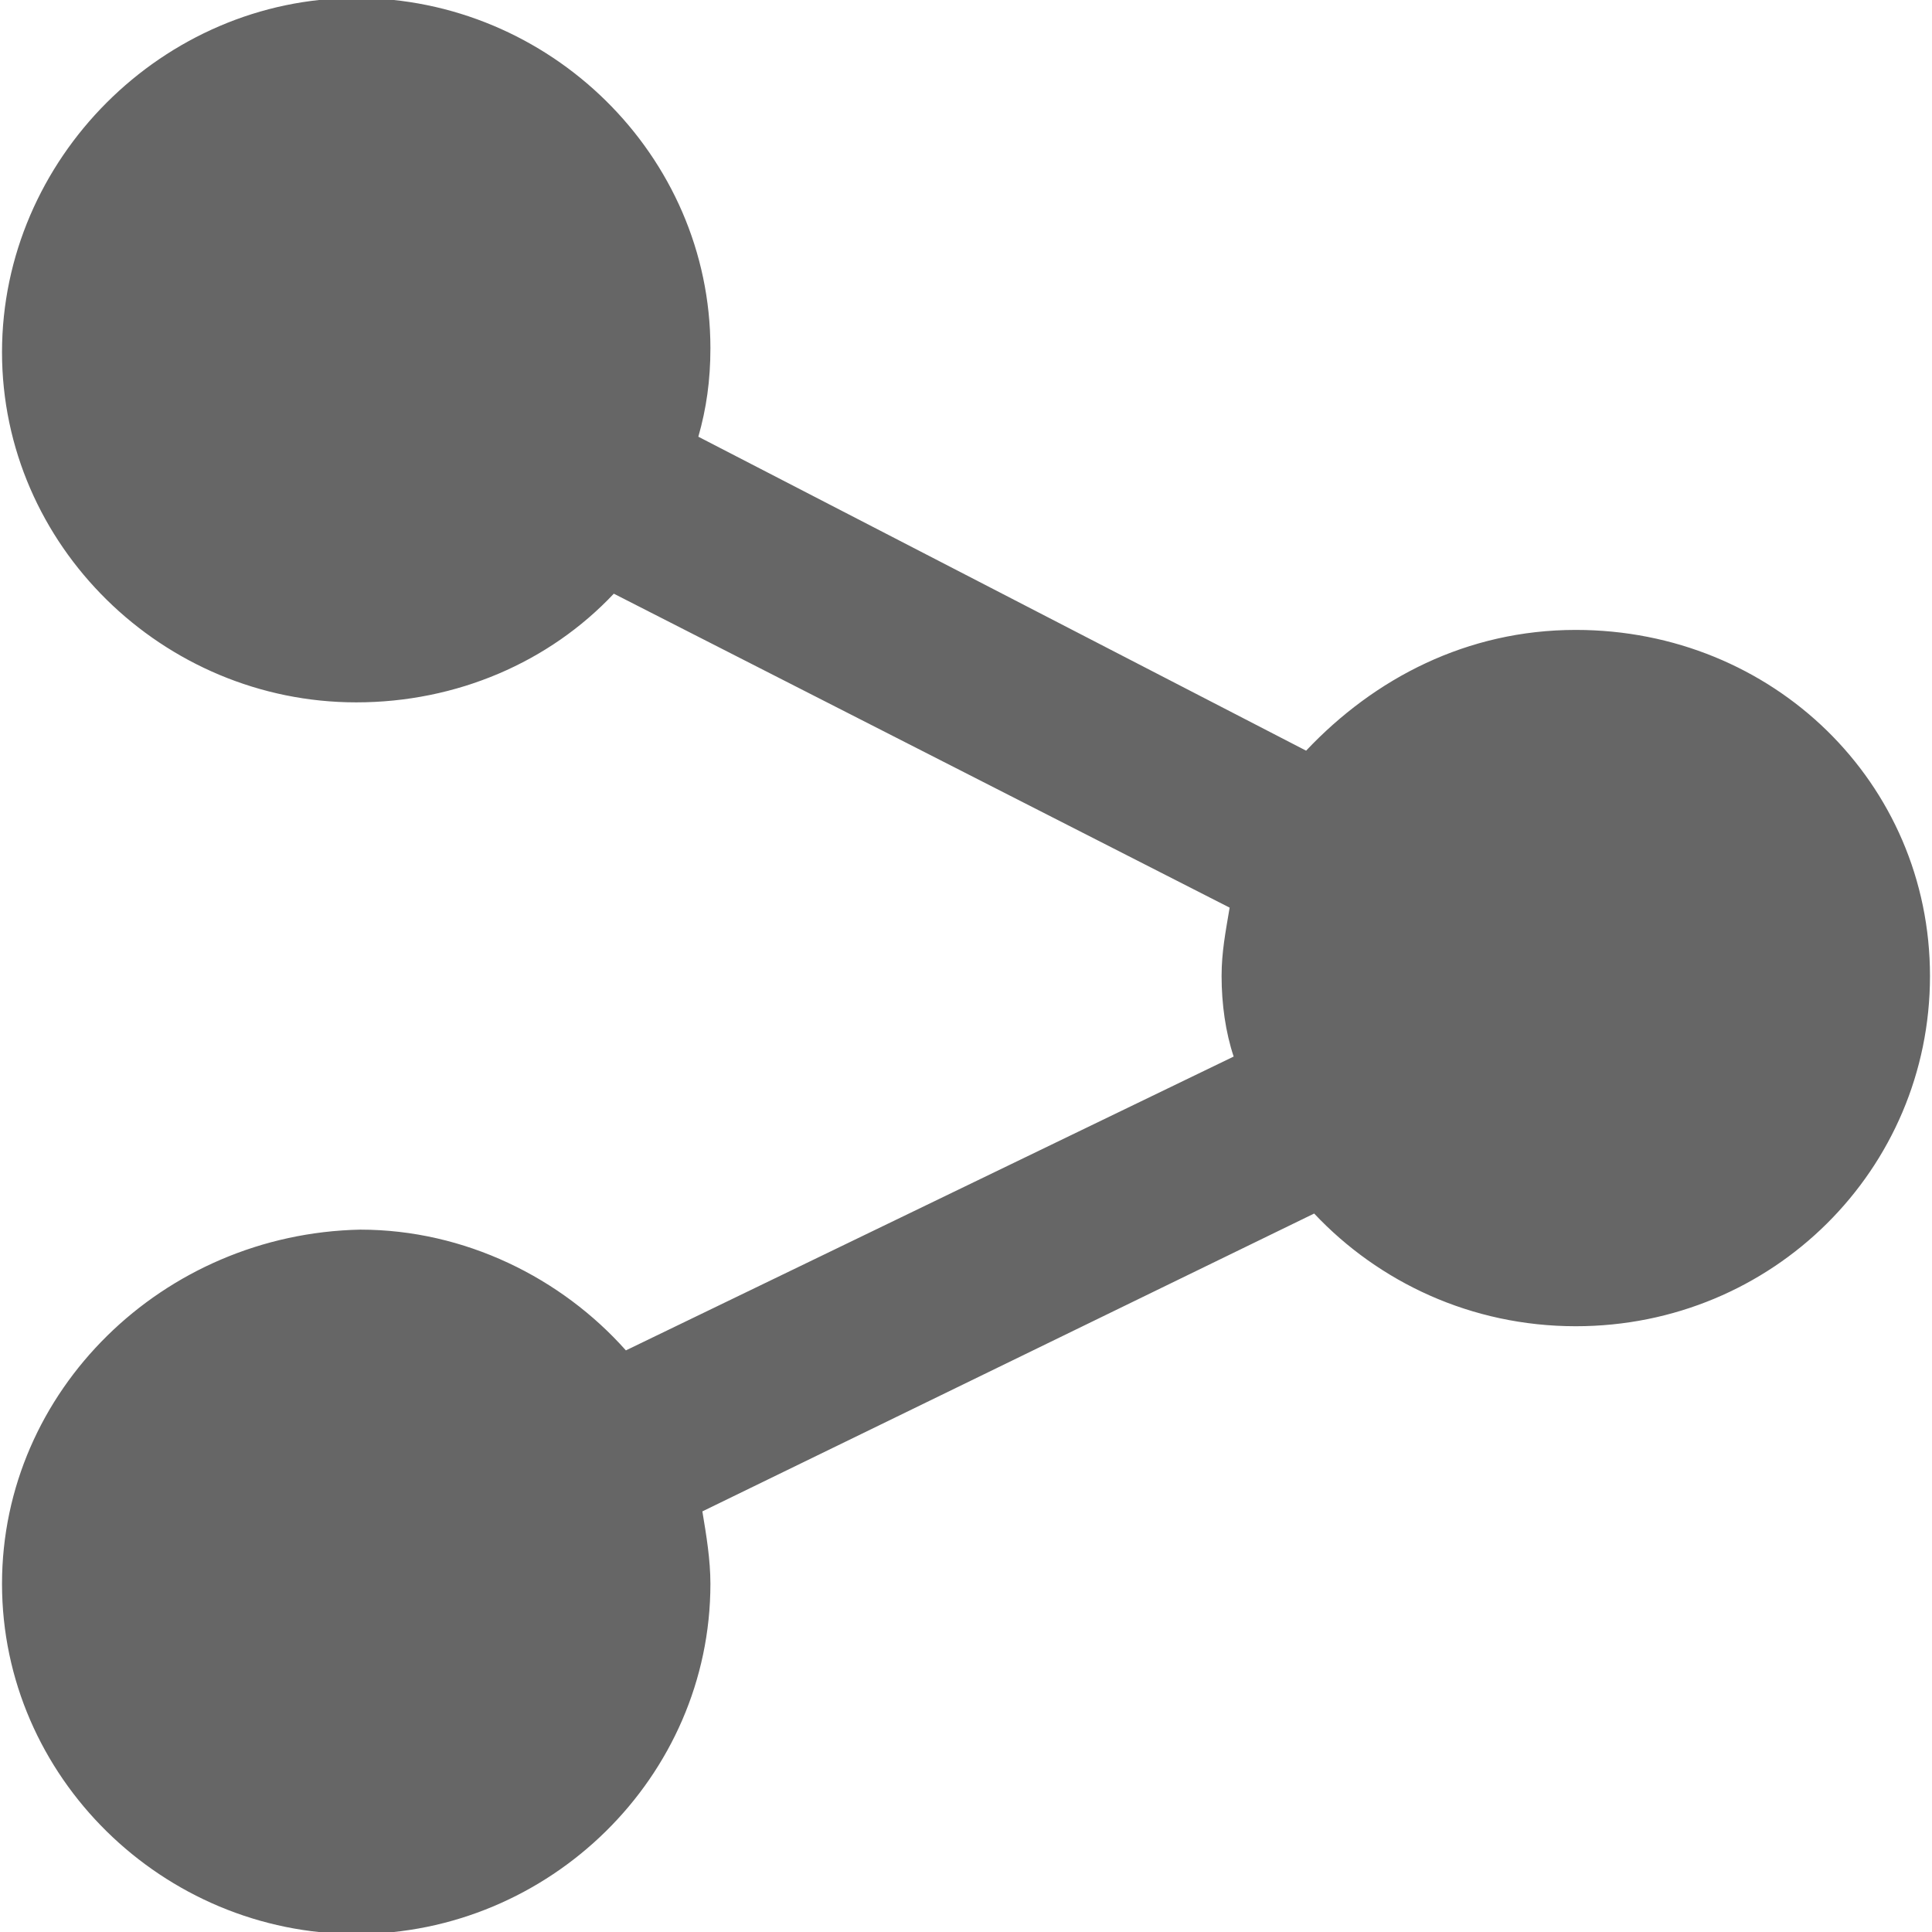
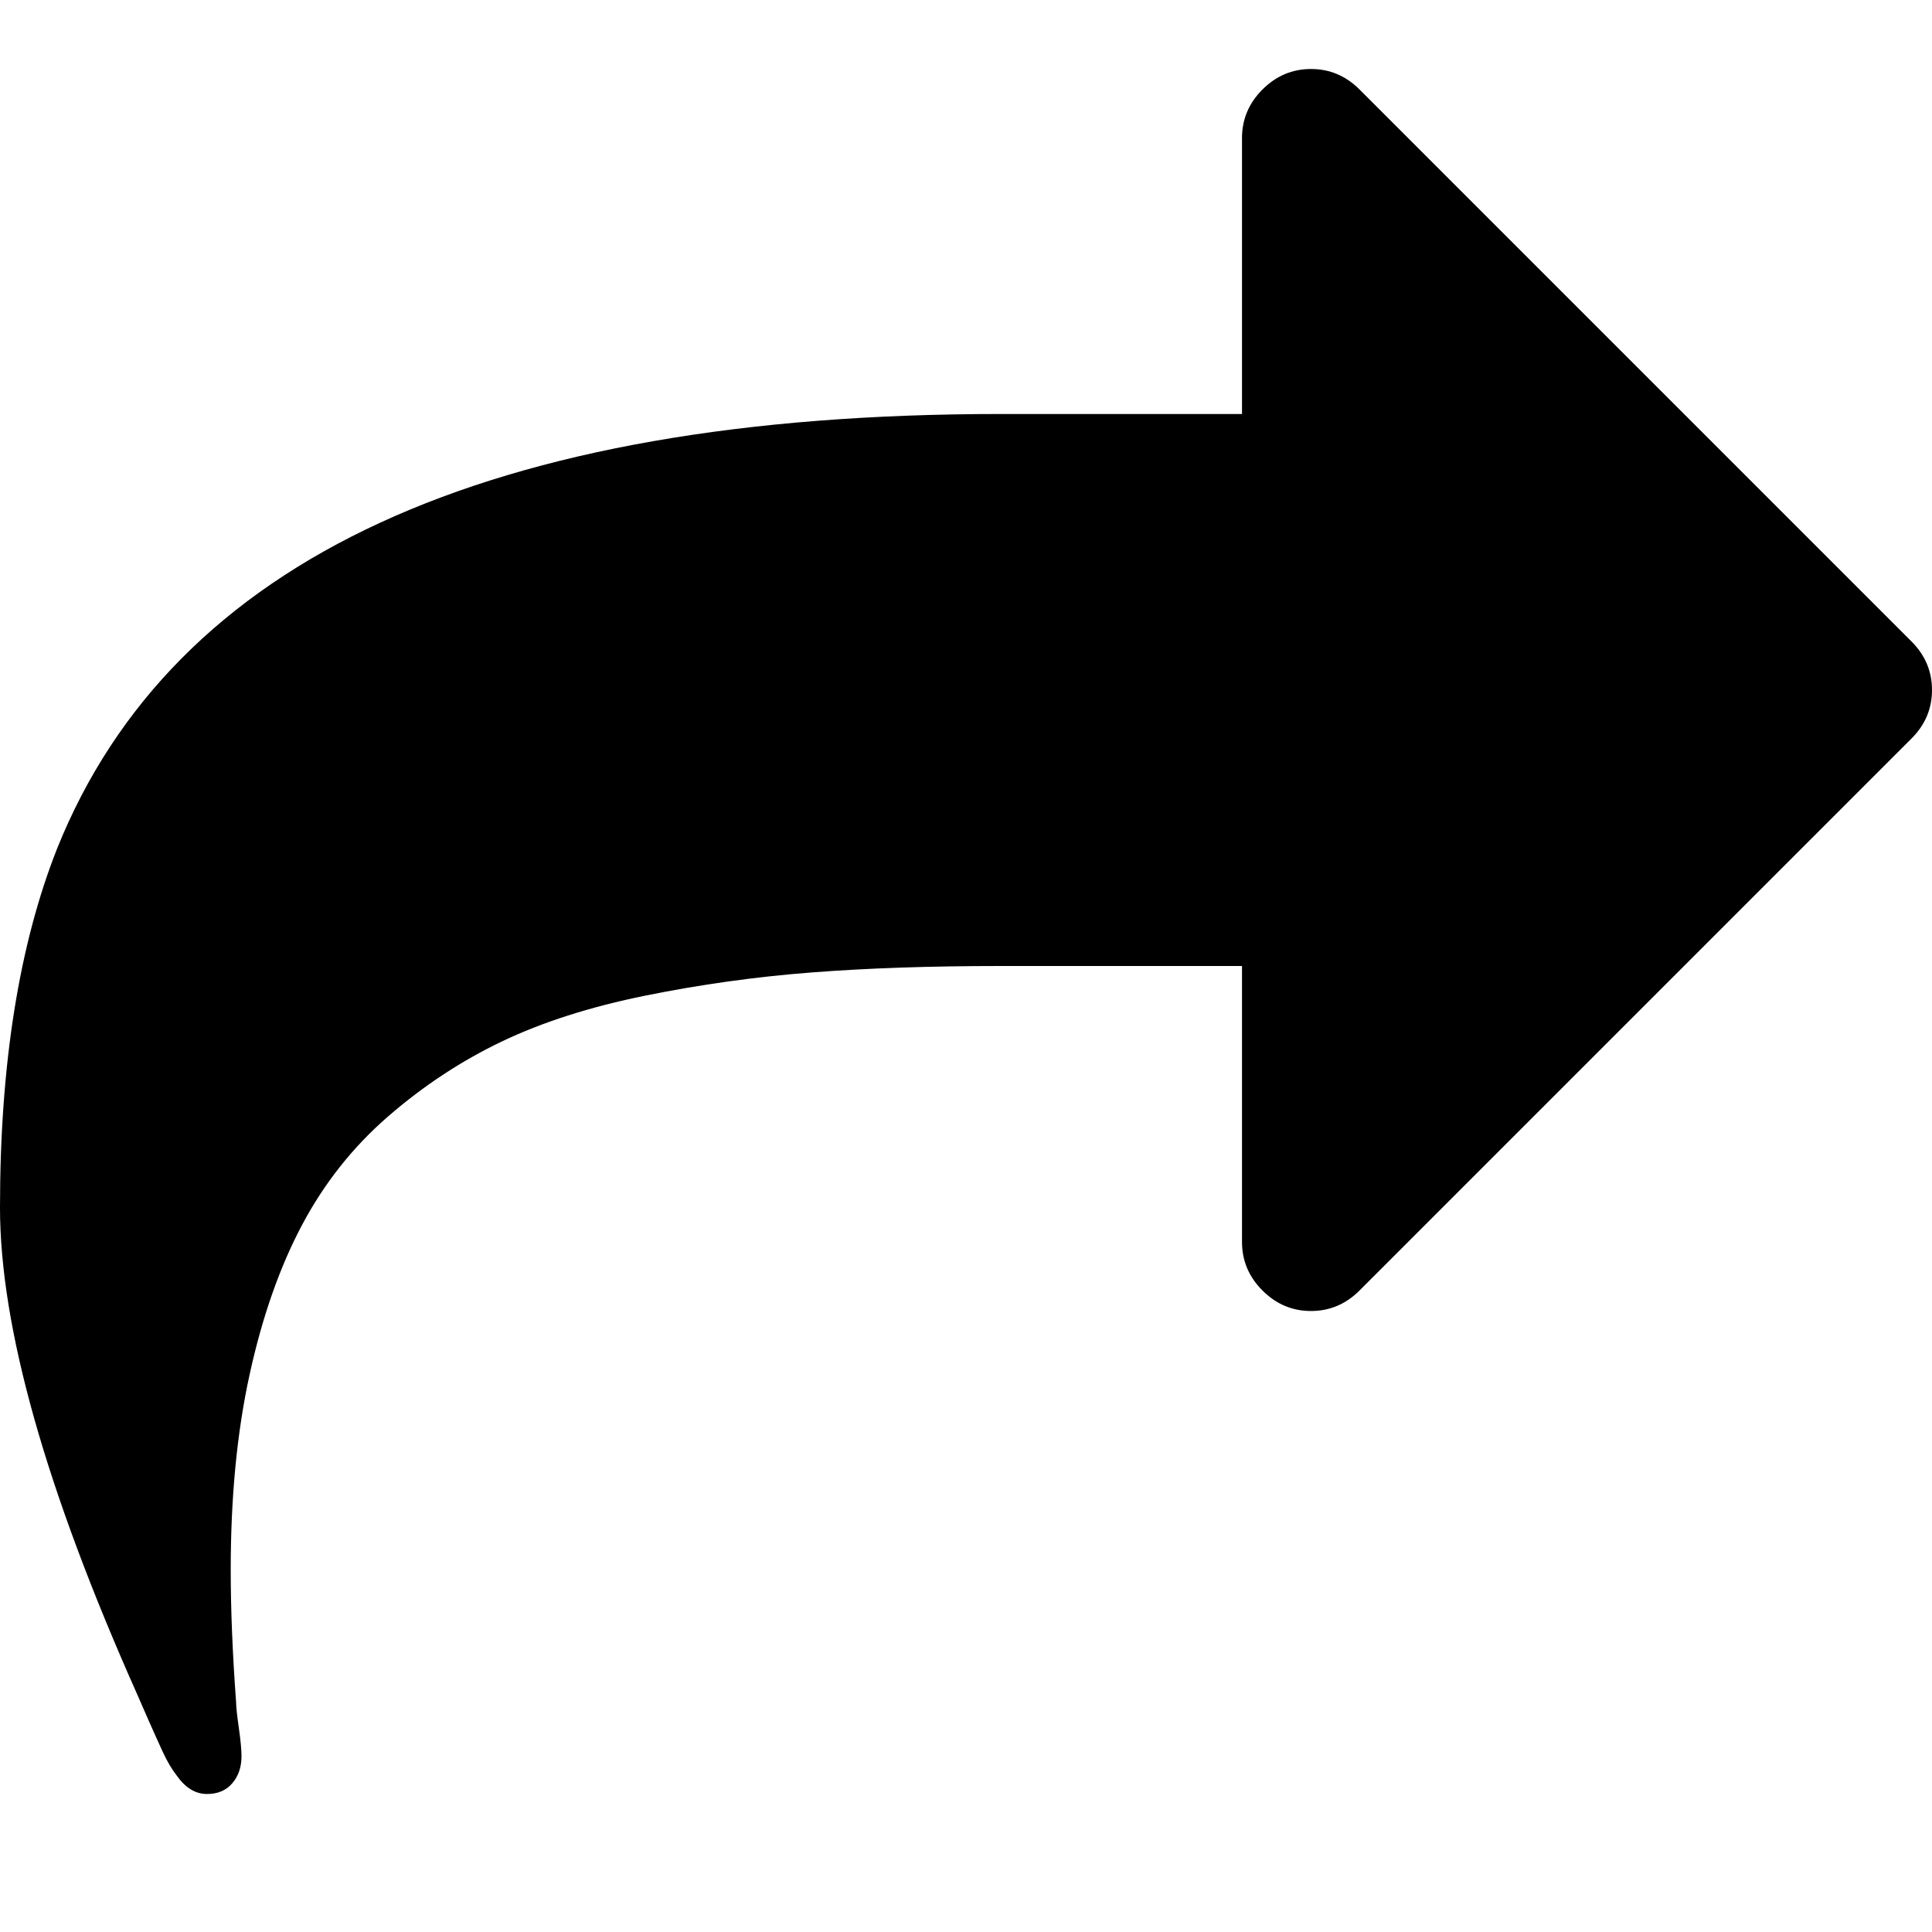
- <svg xmlns="http://www.w3.org/2000/svg" id="svg2985" viewBox="0 0 48 48" version="1.1">
-   <g id="layer1">
-     <path id="path3823" fill="#666" d="m39.15,15.65c-2.7,0-5,1.2-6.7,3l-15.1-7.8c0.2-0.7,0.3-1.4,0.3-2.2,0-4.8-4-8.7-8.8-8.7s-8.8,4-8.8,8.8,4,8.7,8.8,8.7c2.5,0,4.8-1,6.4-2.7l15.3,7.8c-0.1,0.6-0.2,1.1-0.2,1.7,0,0.7,0.1,1.4,0.3,2l-15.1,7.3c-1.6-1.8-4-3-6.6-3-4.9,0.1-8.9,4-8.9,8.8s4,8.7,8.8,8.7,8.8-3.9,8.8-8.7c0-0.6-0.1-1.2-0.2-1.8l15.2-7.4c1.6,1.7,3.9,2.8,6.5,2.8,4.9,0,8.8-3.9,8.8-8.7s-3.9-8.6-8.8-8.6z" />
-   </g>
+ <svg xmlns="http://www.w3.org/2000/svg" width="1792" height="1792" viewBox="0 0 1792 1792">
+   <path d="M1792 640q0 26-19 45l-512 512q-19 19-45 19t-45-19-19-45v-256h-224q-98 0-175.5 6t-154 21.5-133 42.5-105.5 69.5-80 101-48.5 138.5-17.5 181q0 55 5 123 0 6 2.5 23.5t2.5 26.5q0 15-8.5 25t-23.5 10q-16 0-28-17-7-9-13-22t-13.5-30-10.5-24q-127-285-127-451 0-199 53-333 162-403 875-403h224v-256q0-26 19-45t45-19 45 19l512 512q19 19 19 45z" />
</svg>
